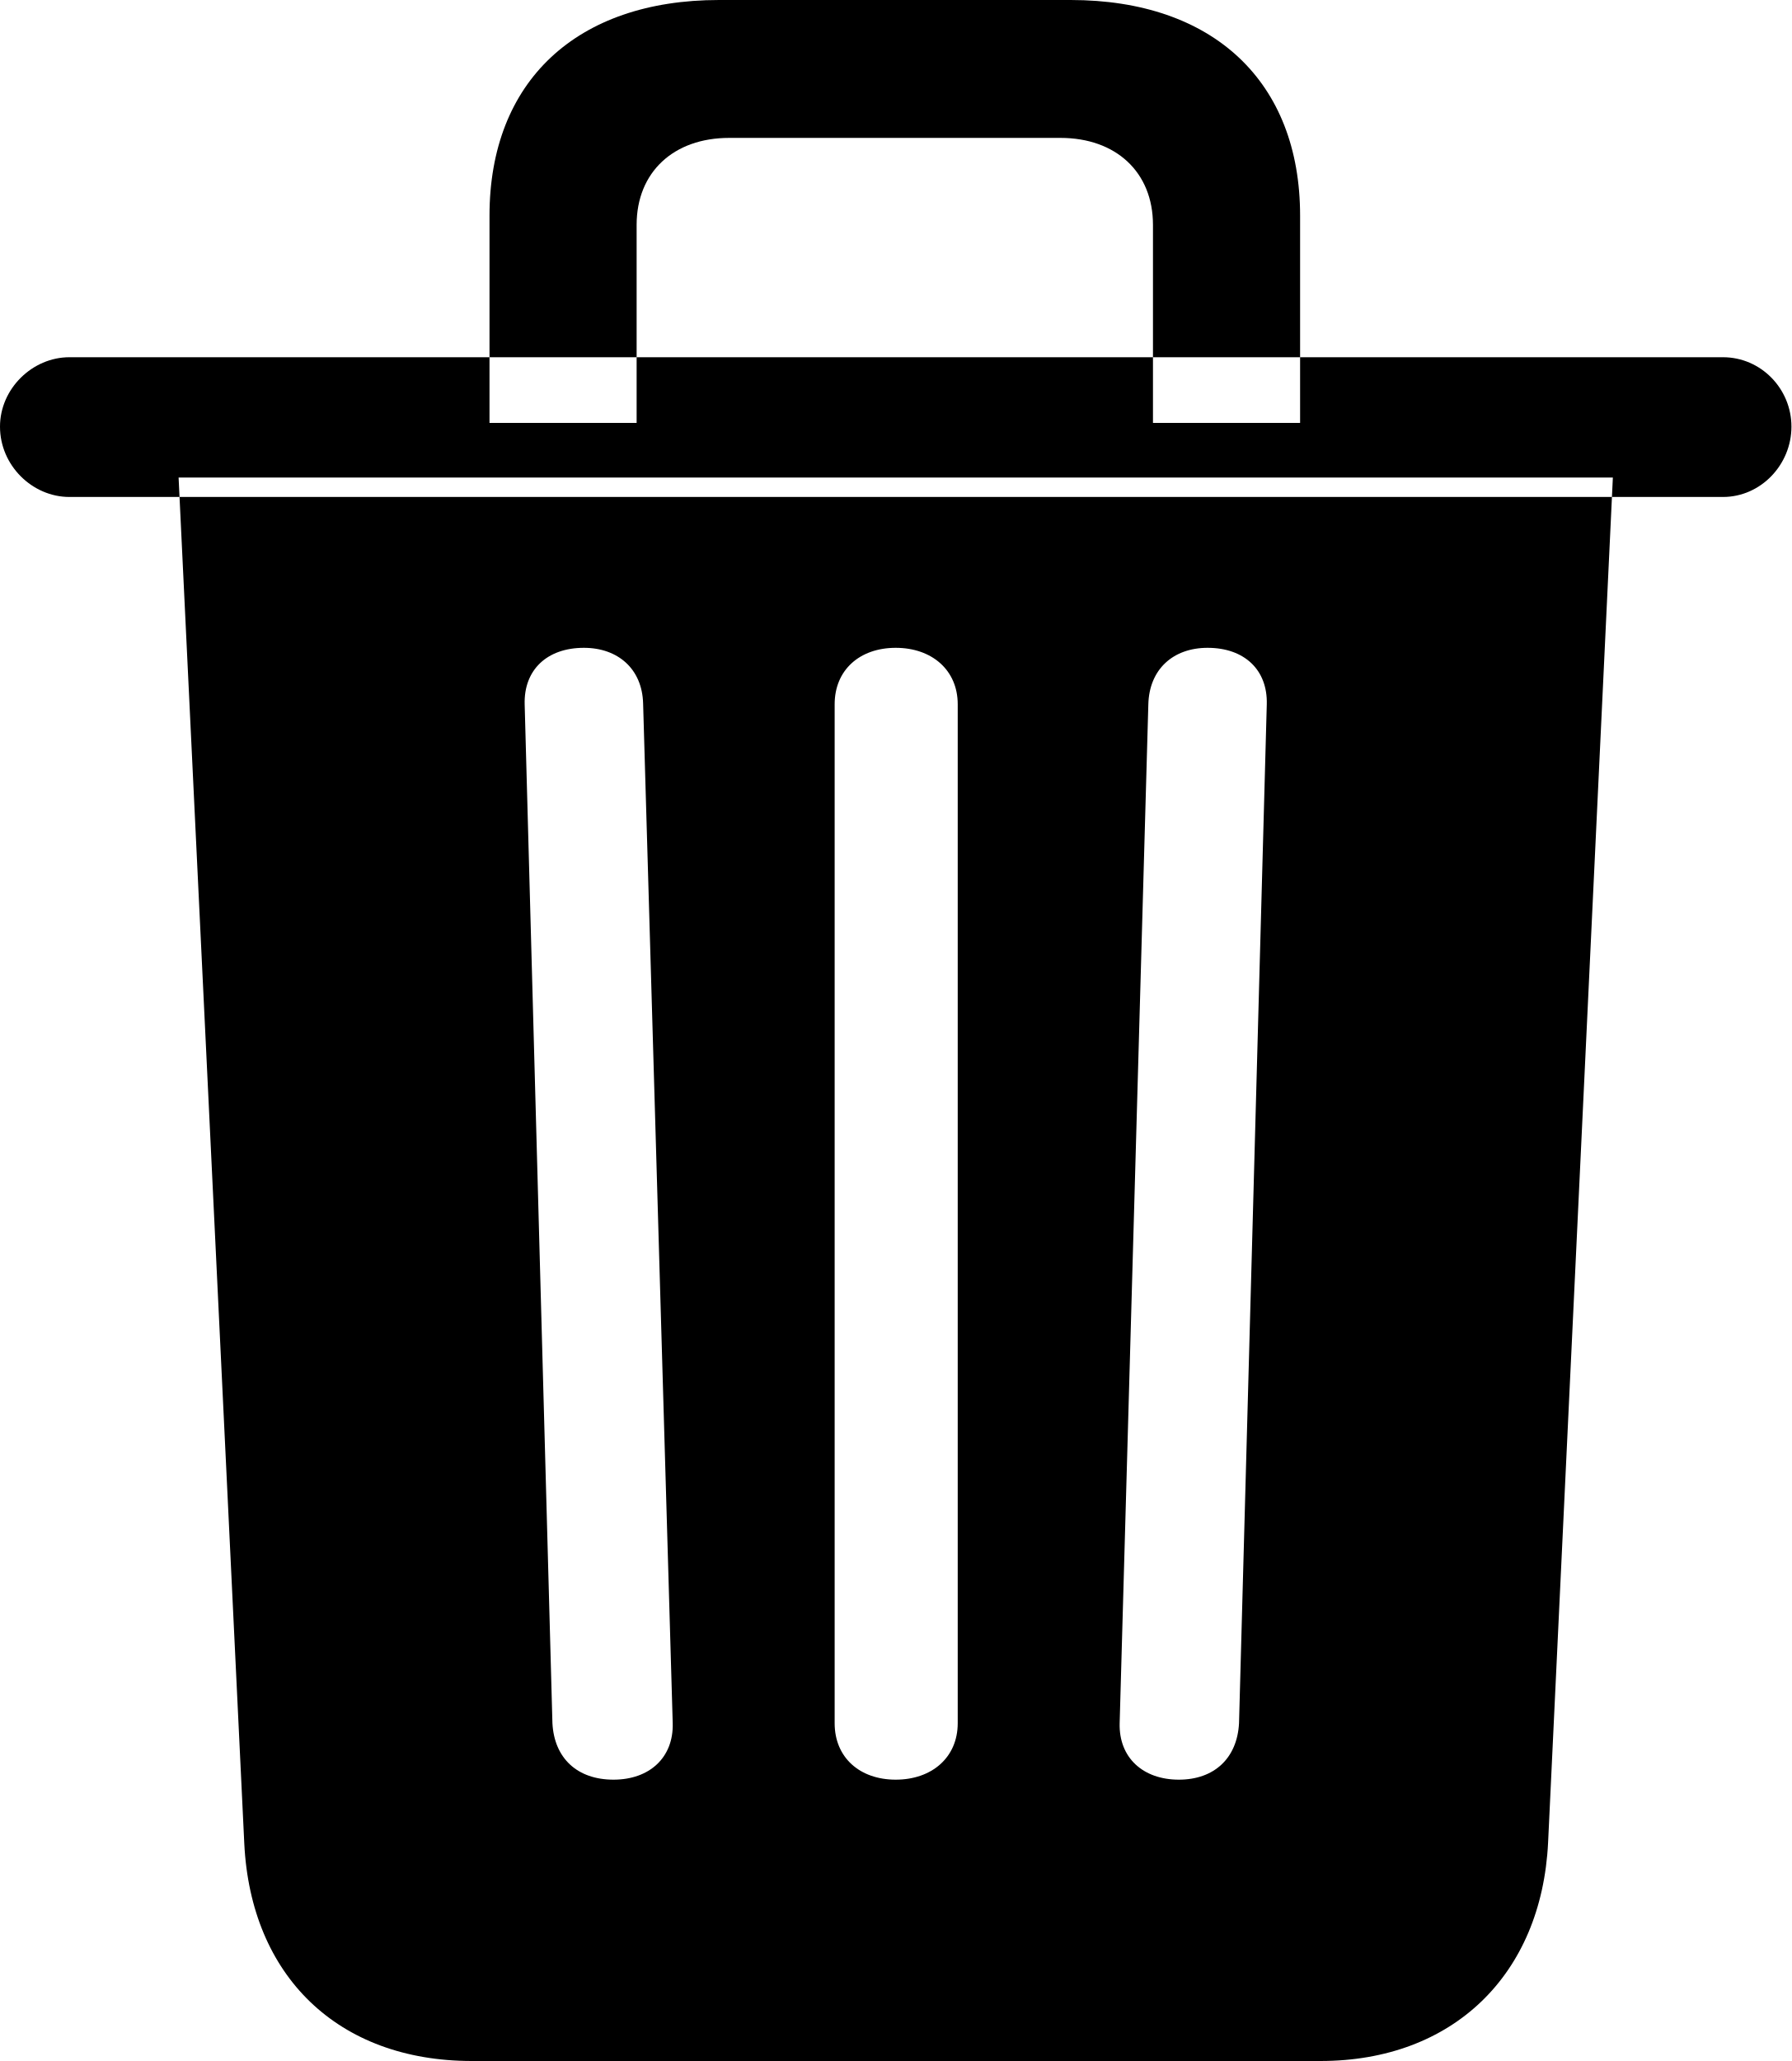
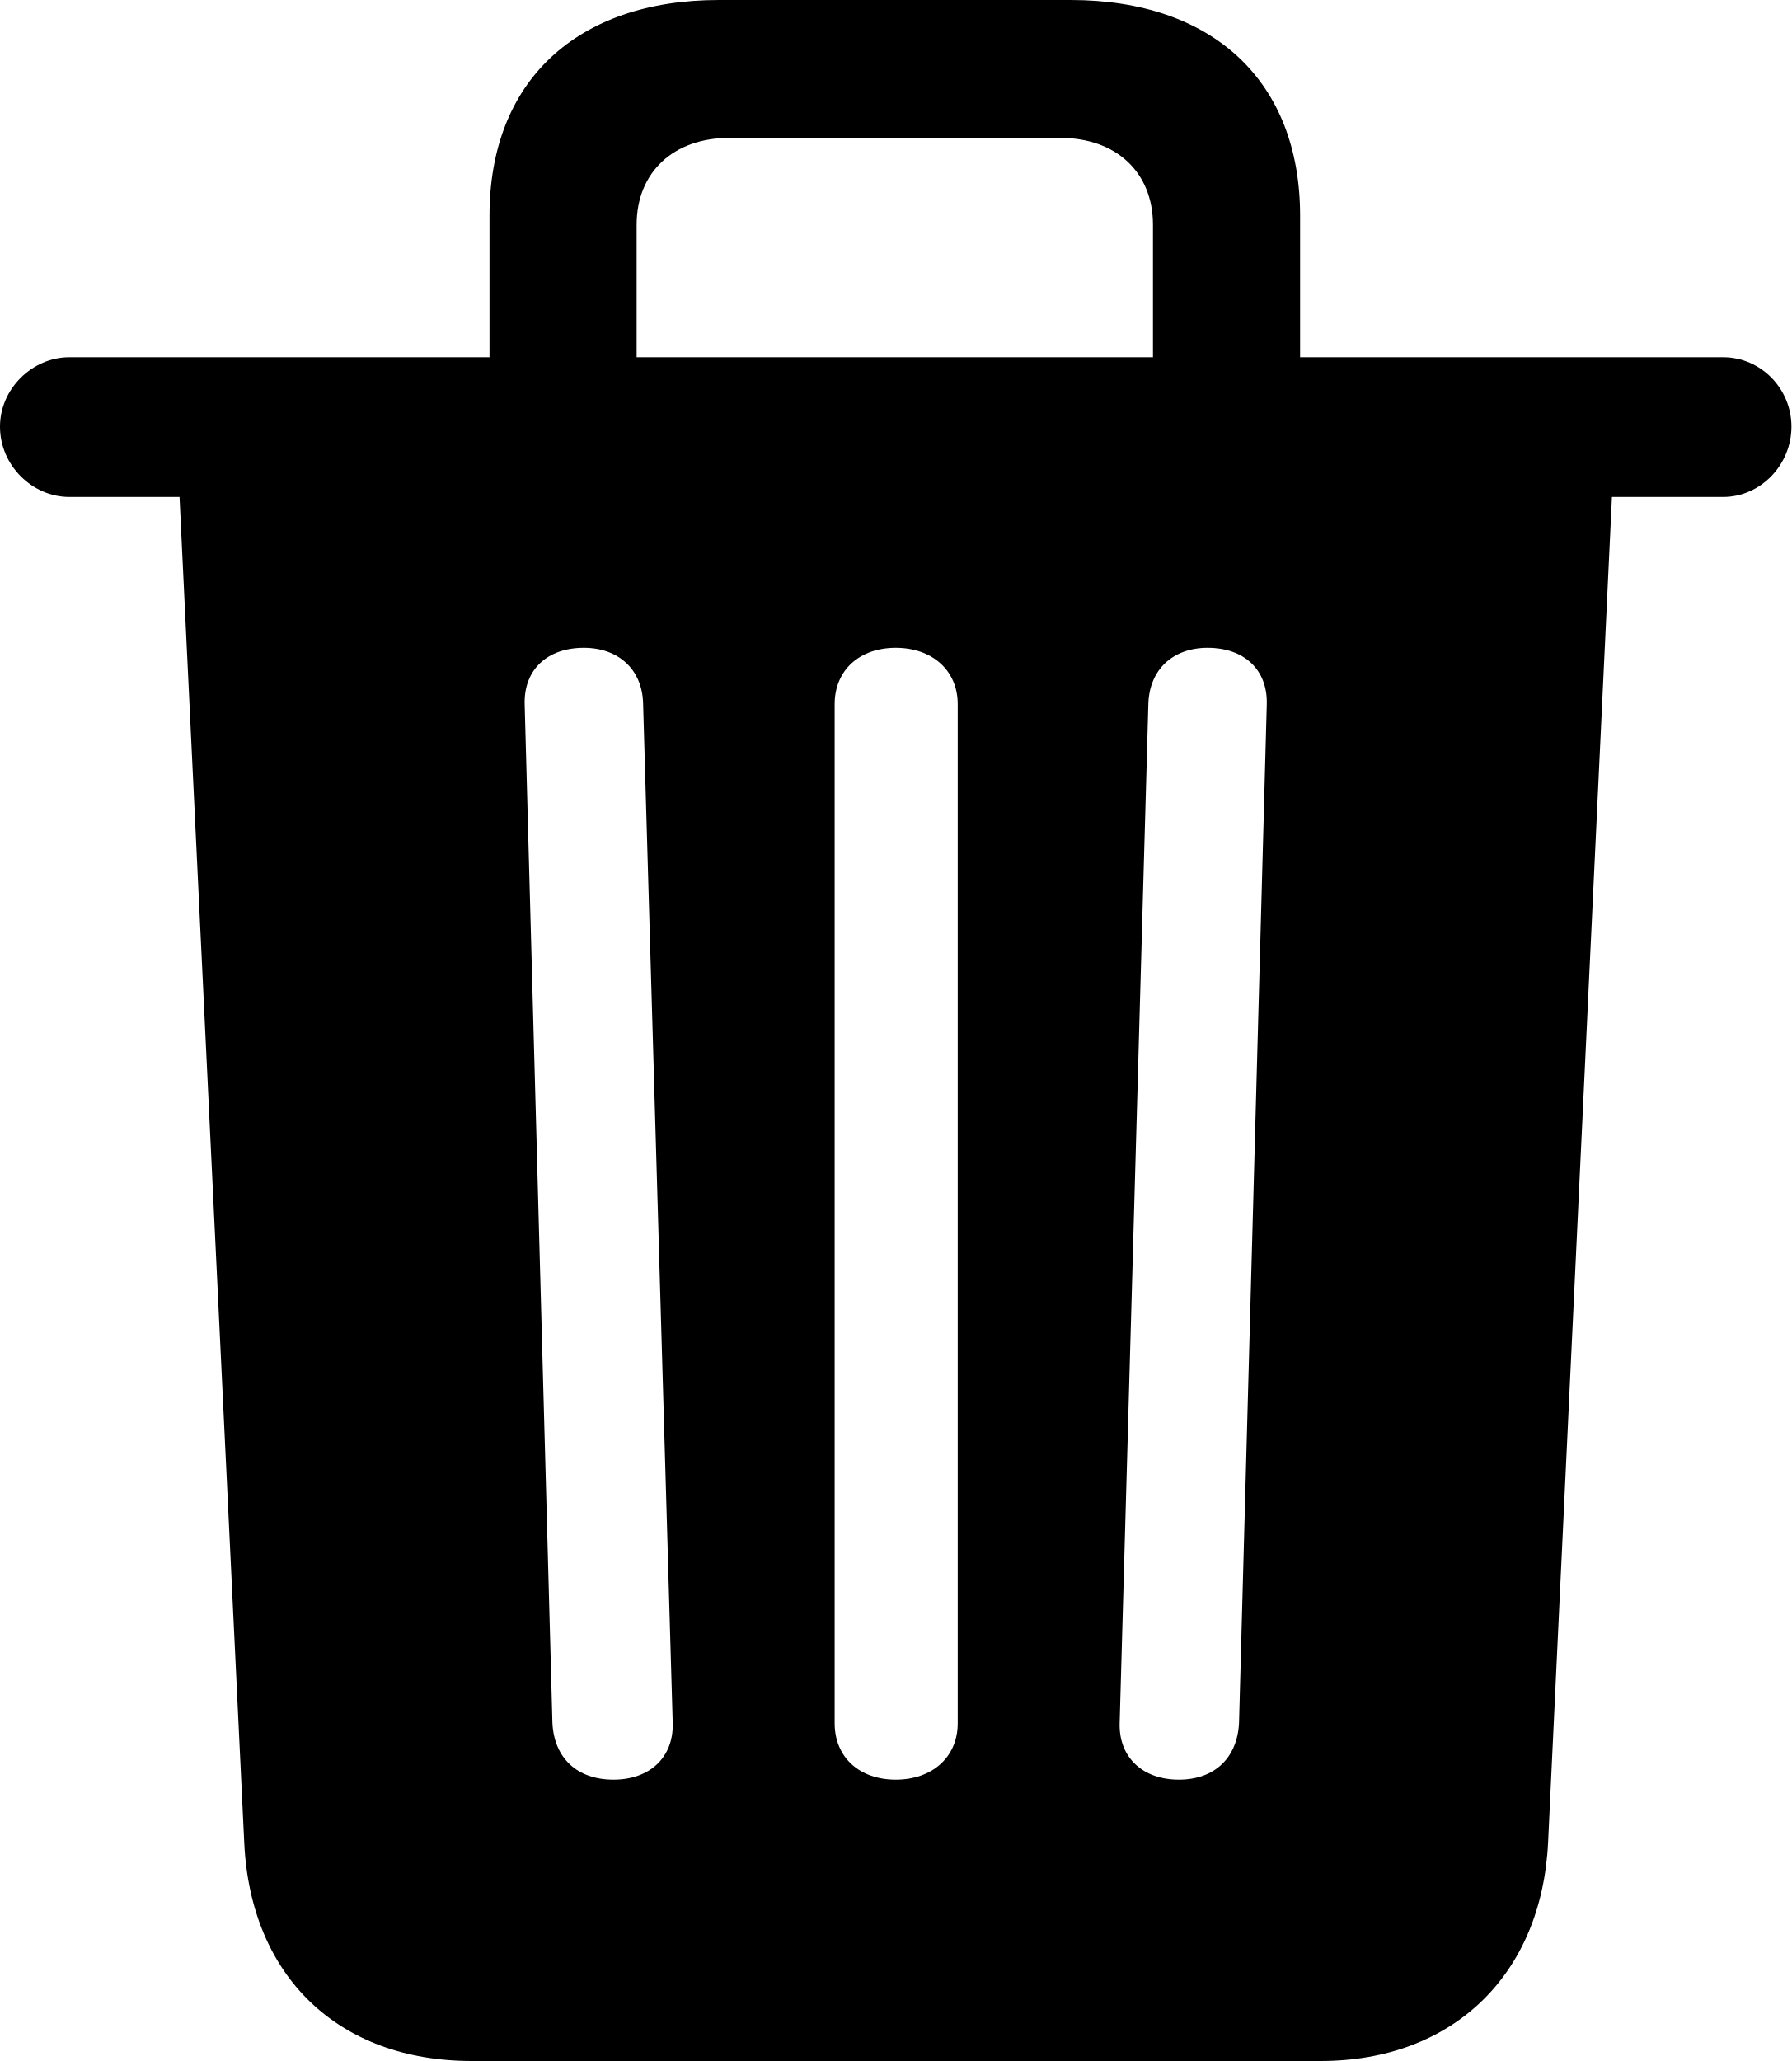
<svg xmlns="http://www.w3.org/2000/svg" viewBox="0 0 189.062 217.48">
-   <path fill-rule="evenodd" d="M 64.746 187.793 C 60.937 187.793 58.496 185.547 58.301 181.836 L 55.371 74.316 C 55.273 70.703 57.715 68.359 61.621 68.359 C 65.234 68.359 67.773 70.605 67.871 74.219 L 70.996 181.836 C 71.094 185.449 68.555 187.793 64.746 187.793 Z M 94.531 187.793 C 90.723 187.793 88.086 185.449 88.086 181.836 L 88.086 74.316 C 88.086 70.703 90.723 68.359 94.531 68.359 C 98.34 68.359 101.074 70.703 101.074 74.316 L 101.074 181.836 C 101.074 185.449 98.34 187.793 94.531 187.793 Z M 124.414 187.793 C 120.605 187.793 118.066 185.449 118.164 181.836 L 121.191 74.316 C 121.289 70.605 123.828 68.359 127.441 68.359 C 131.347 68.359 133.789 70.703 133.691 74.316 L 130.762 181.836 C 130.566 185.547 128.125 187.793 124.414 187.793 Z M 51.66 44.629 L 67.187 44.629 L 67.187 23.73 C 67.187 18.164 71.094 14.551 76.953 14.551 L 111.914 14.551 C 117.773 14.551 121.68 18.164 121.68 23.73 L 121.68 44.629 L 137.207 44.629 L 137.207 22.754 C 137.207 8.594 128.027 0 112.988 0 L 75.879 0 C 60.84 0 51.66 8.594 51.66 22.754 Z M 7.324 52.441 L 181.836 52.441 C 185.84 52.441 189.062 49.023 189.062 45.02 C 189.062 41.016 185.84 37.695 181.836 37.695 L 7.324 37.695 C 3.418 37.695 0 41.016 0 45.02 C 0 49.121 3.418 52.441 7.324 52.441 Z M 49.805 217.48 L 139.355 217.48 C 153.32 217.48 162.695 208.398 163.379 194.433 L 170.215 50.391 L 18.848 50.391 L 25.781 194.531 C 26.465 208.496 35.645 217.48 49.805 217.48 Z" fill="black" />
+   <path fill-rule="nonzero" d="M 64.746 187.793 C 60.937 187.793 58.496 185.547 58.301 181.836 L 55.371 74.316 C 55.273 70.703 57.715 68.359 61.621 68.359 C 65.234 68.359 67.773 70.605 67.871 74.219 L 70.996 181.836 C 71.094 185.449 68.555 187.793 64.746 187.793 Z M 94.531 187.793 C 90.723 187.793 88.086 185.449 88.086 181.836 L 88.086 74.316 C 88.086 70.703 90.723 68.359 94.531 68.359 C 98.34 68.359 101.074 70.703 101.074 74.316 L 101.074 181.836 C 101.074 185.449 98.34 187.793 94.531 187.793 Z M 124.414 187.793 C 120.605 187.793 118.066 185.449 118.164 181.836 L 121.191 74.316 C 121.289 70.605 123.828 68.359 127.441 68.359 C 131.347 68.359 133.789 70.703 133.691 74.316 L 130.762 181.836 C 130.566 185.547 128.125 187.793 124.414 187.793 Z M 51.66 44.629 L 67.187 44.629 L 67.187 23.73 C 67.187 18.164 71.094 14.551 76.953 14.551 L 111.914 14.551 C 117.773 14.551 121.68 18.164 121.68 23.73 L 121.68 44.629 L 137.207 44.629 L 137.207 22.754 C 137.207 8.594 128.027 0 112.988 0 L 75.879 0 C 60.84 0 51.66 8.594 51.66 22.754 Z M 7.324 52.441 L 181.836 52.441 C 185.84 52.441 189.062 49.023 189.062 45.02 C 189.062 41.016 185.84 37.695 181.836 37.695 L 7.324 37.695 C 3.418 37.695 0 41.016 0 45.02 C 0 49.121 3.418 52.441 7.324 52.441 Z M 49.805 217.48 L 139.355 217.48 C 153.32 217.48 162.695 208.398 163.379 194.433 L 170.215 50.391 L 18.848 50.391 L 25.781 194.531 C 26.465 208.496 35.645 217.48 49.805 217.48 Z" fill="black" />
</svg>
